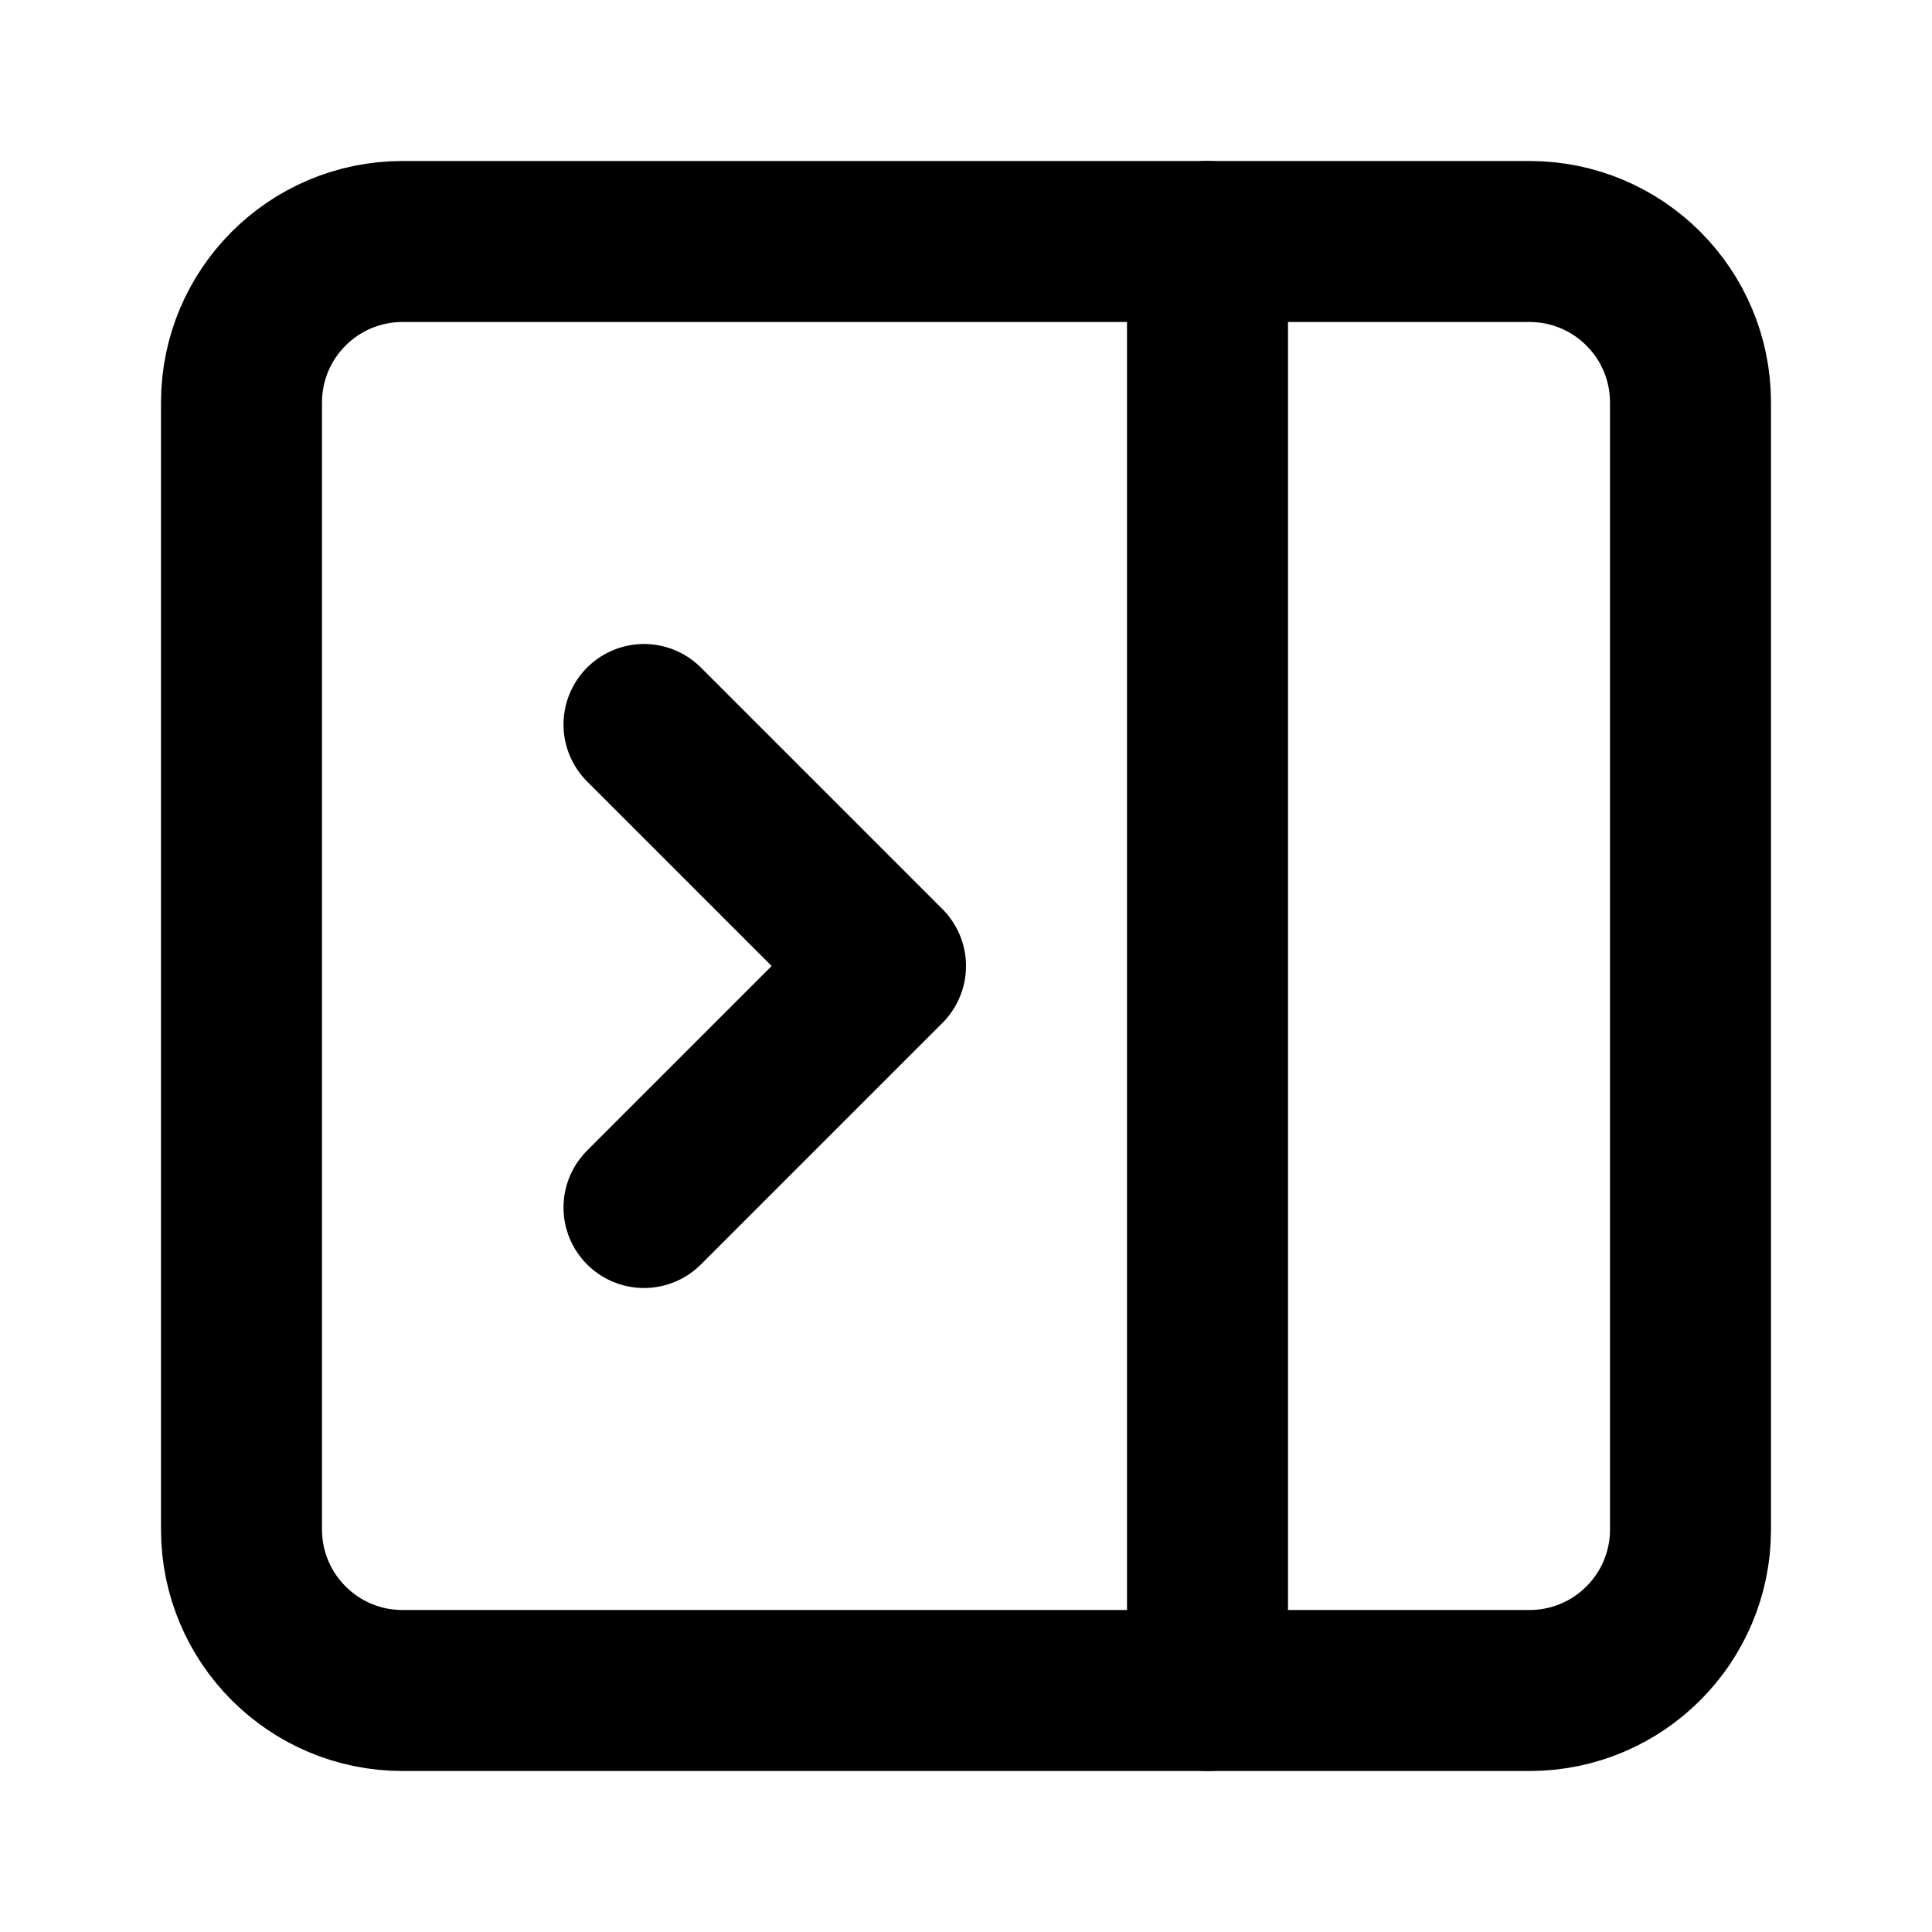
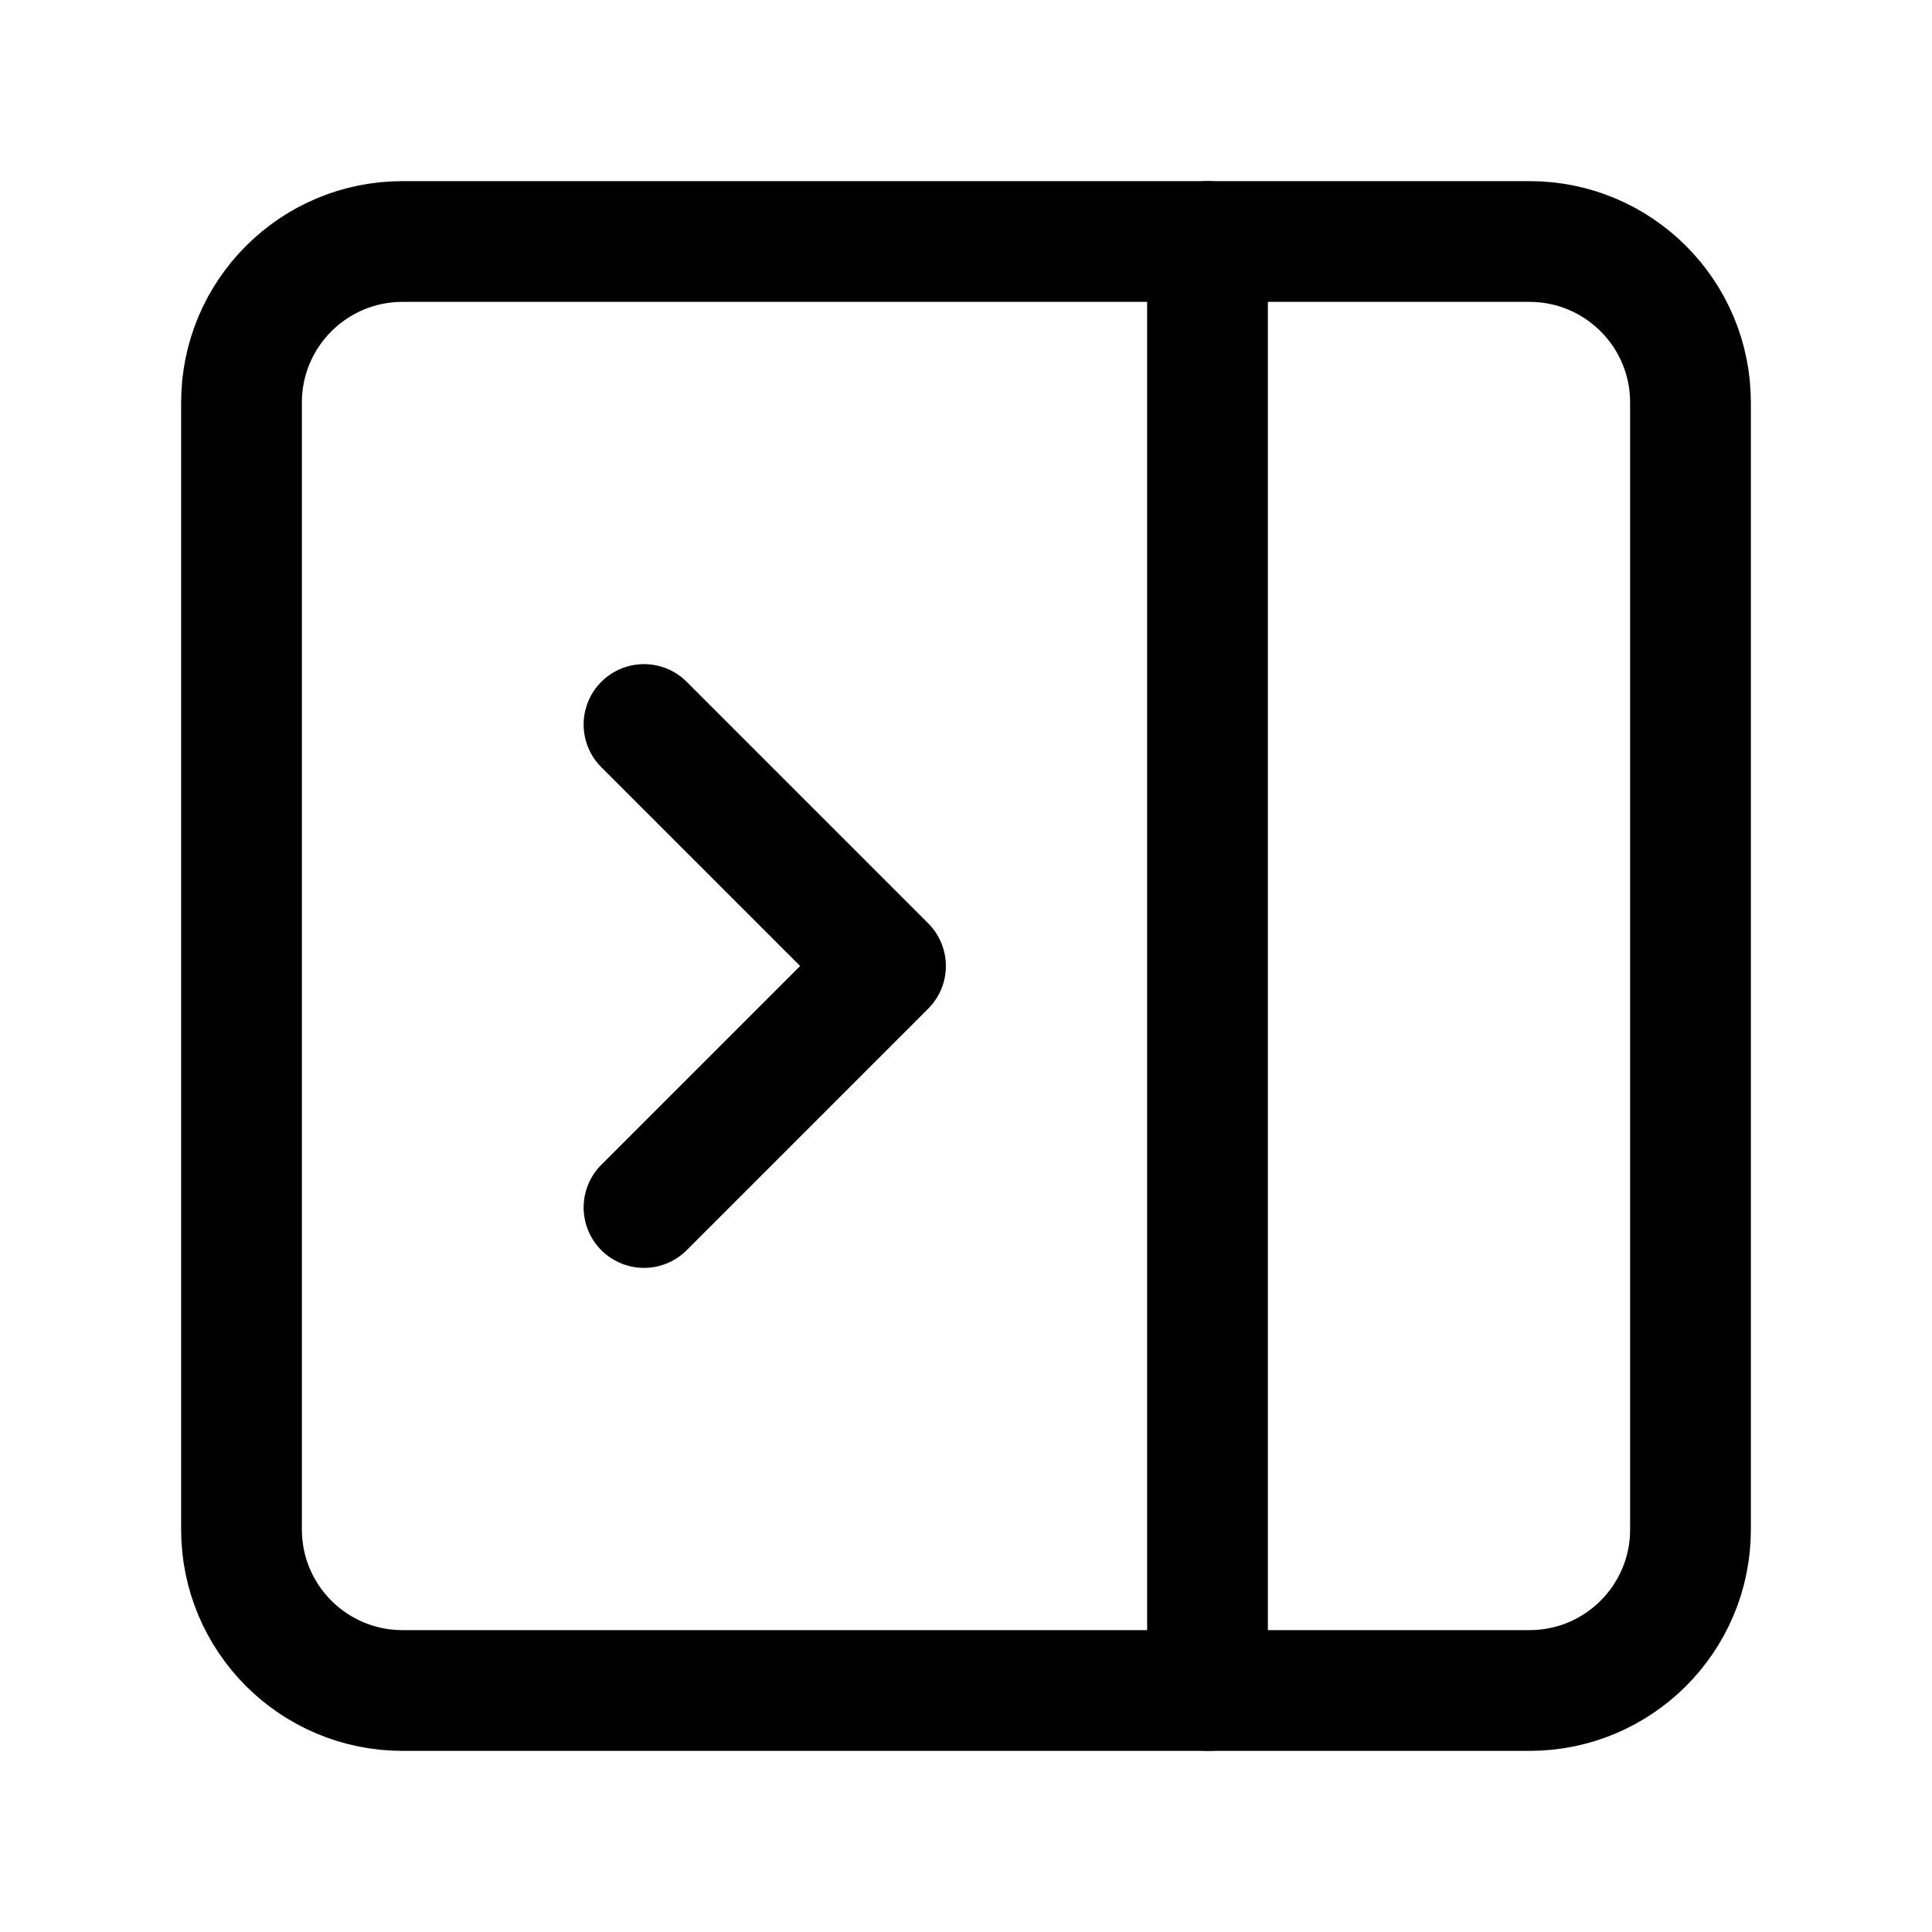
- <svg xmlns="http://www.w3.org/2000/svg" width="24" height="24" viewBox="0 0 24 24" fill="none" stroke="currentColor" stroke-width="2" stroke-linecap="round" stroke-linejoin="round" class="lucide lucide-panel-right-close-icon lucide-panel-right-close">
+ <svg xmlns="http://www.w3.org/2000/svg" width="24" height="24" viewBox="0 0 24 24" fill="none" stroke="currentColor" stroke-width="1.5" stroke-linecap="round" stroke-linejoin="round" class="lucide lucide-panel-right-close-icon lucide-panel-right-close">
  <rect width="18" height="18" x="3" y="3" rx="2" />
  <path d="M15 3v18" />
  <path d="m8 9 3 3-3 3" />
</svg>
